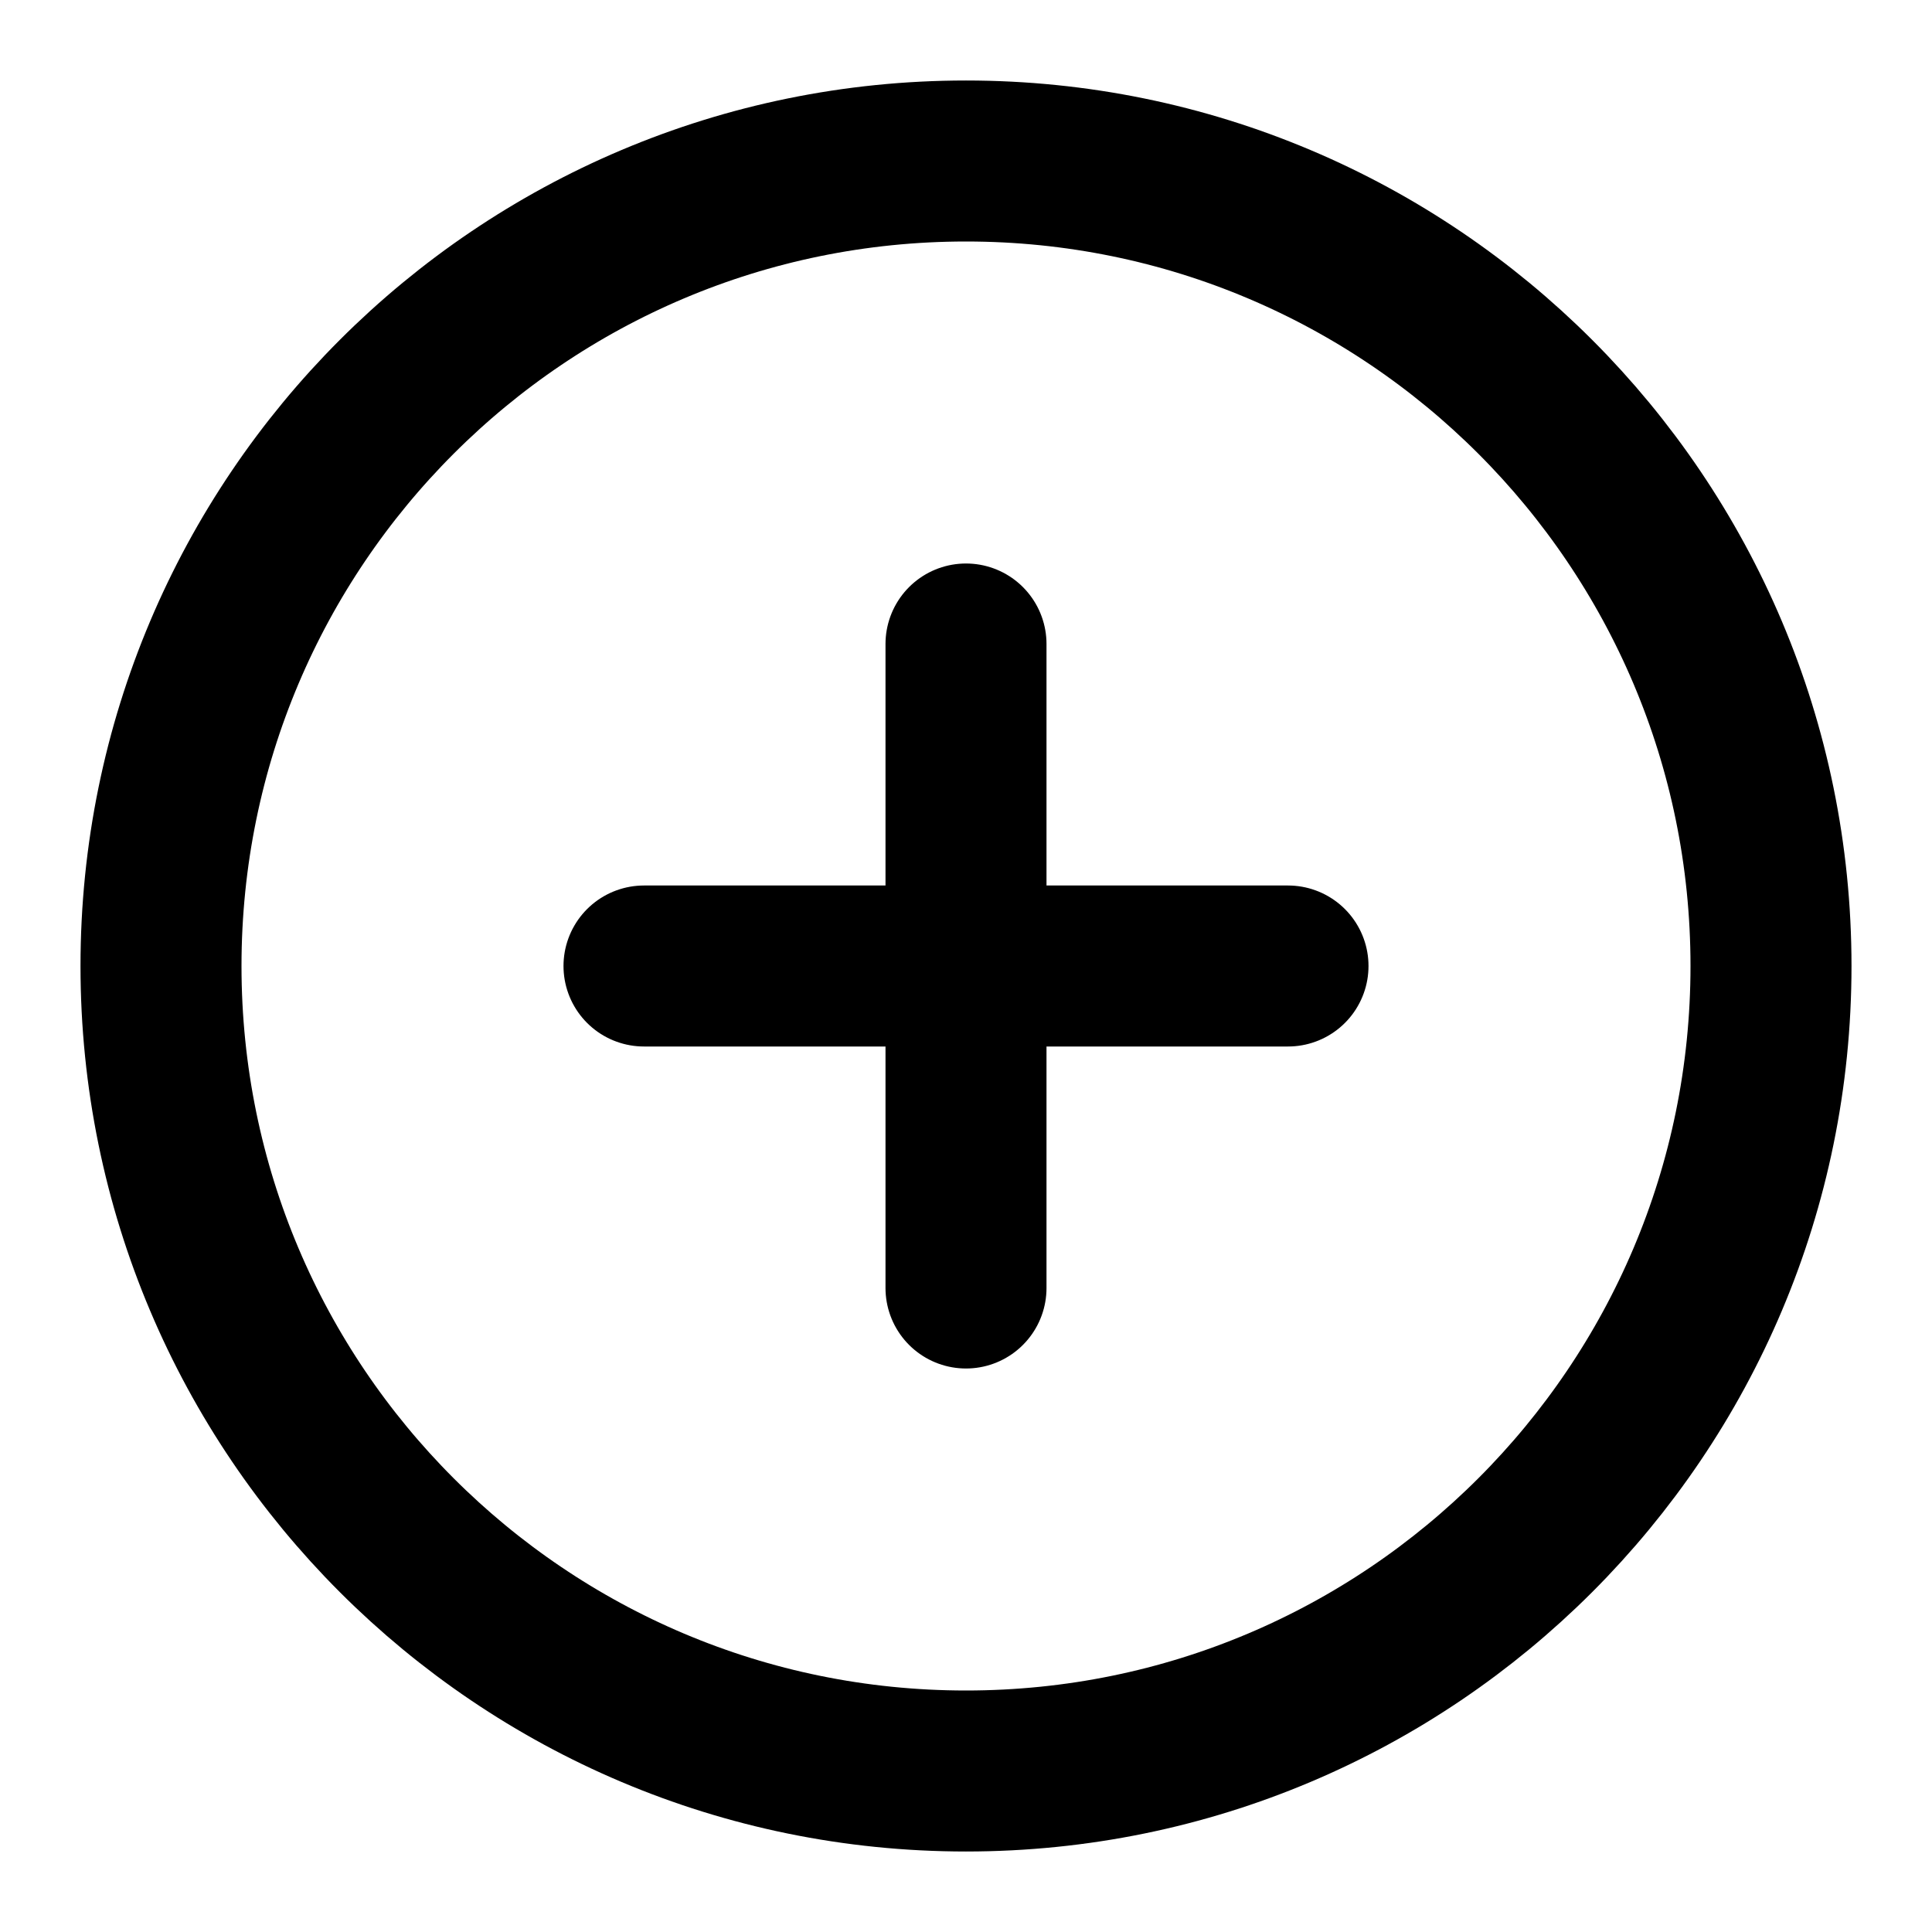
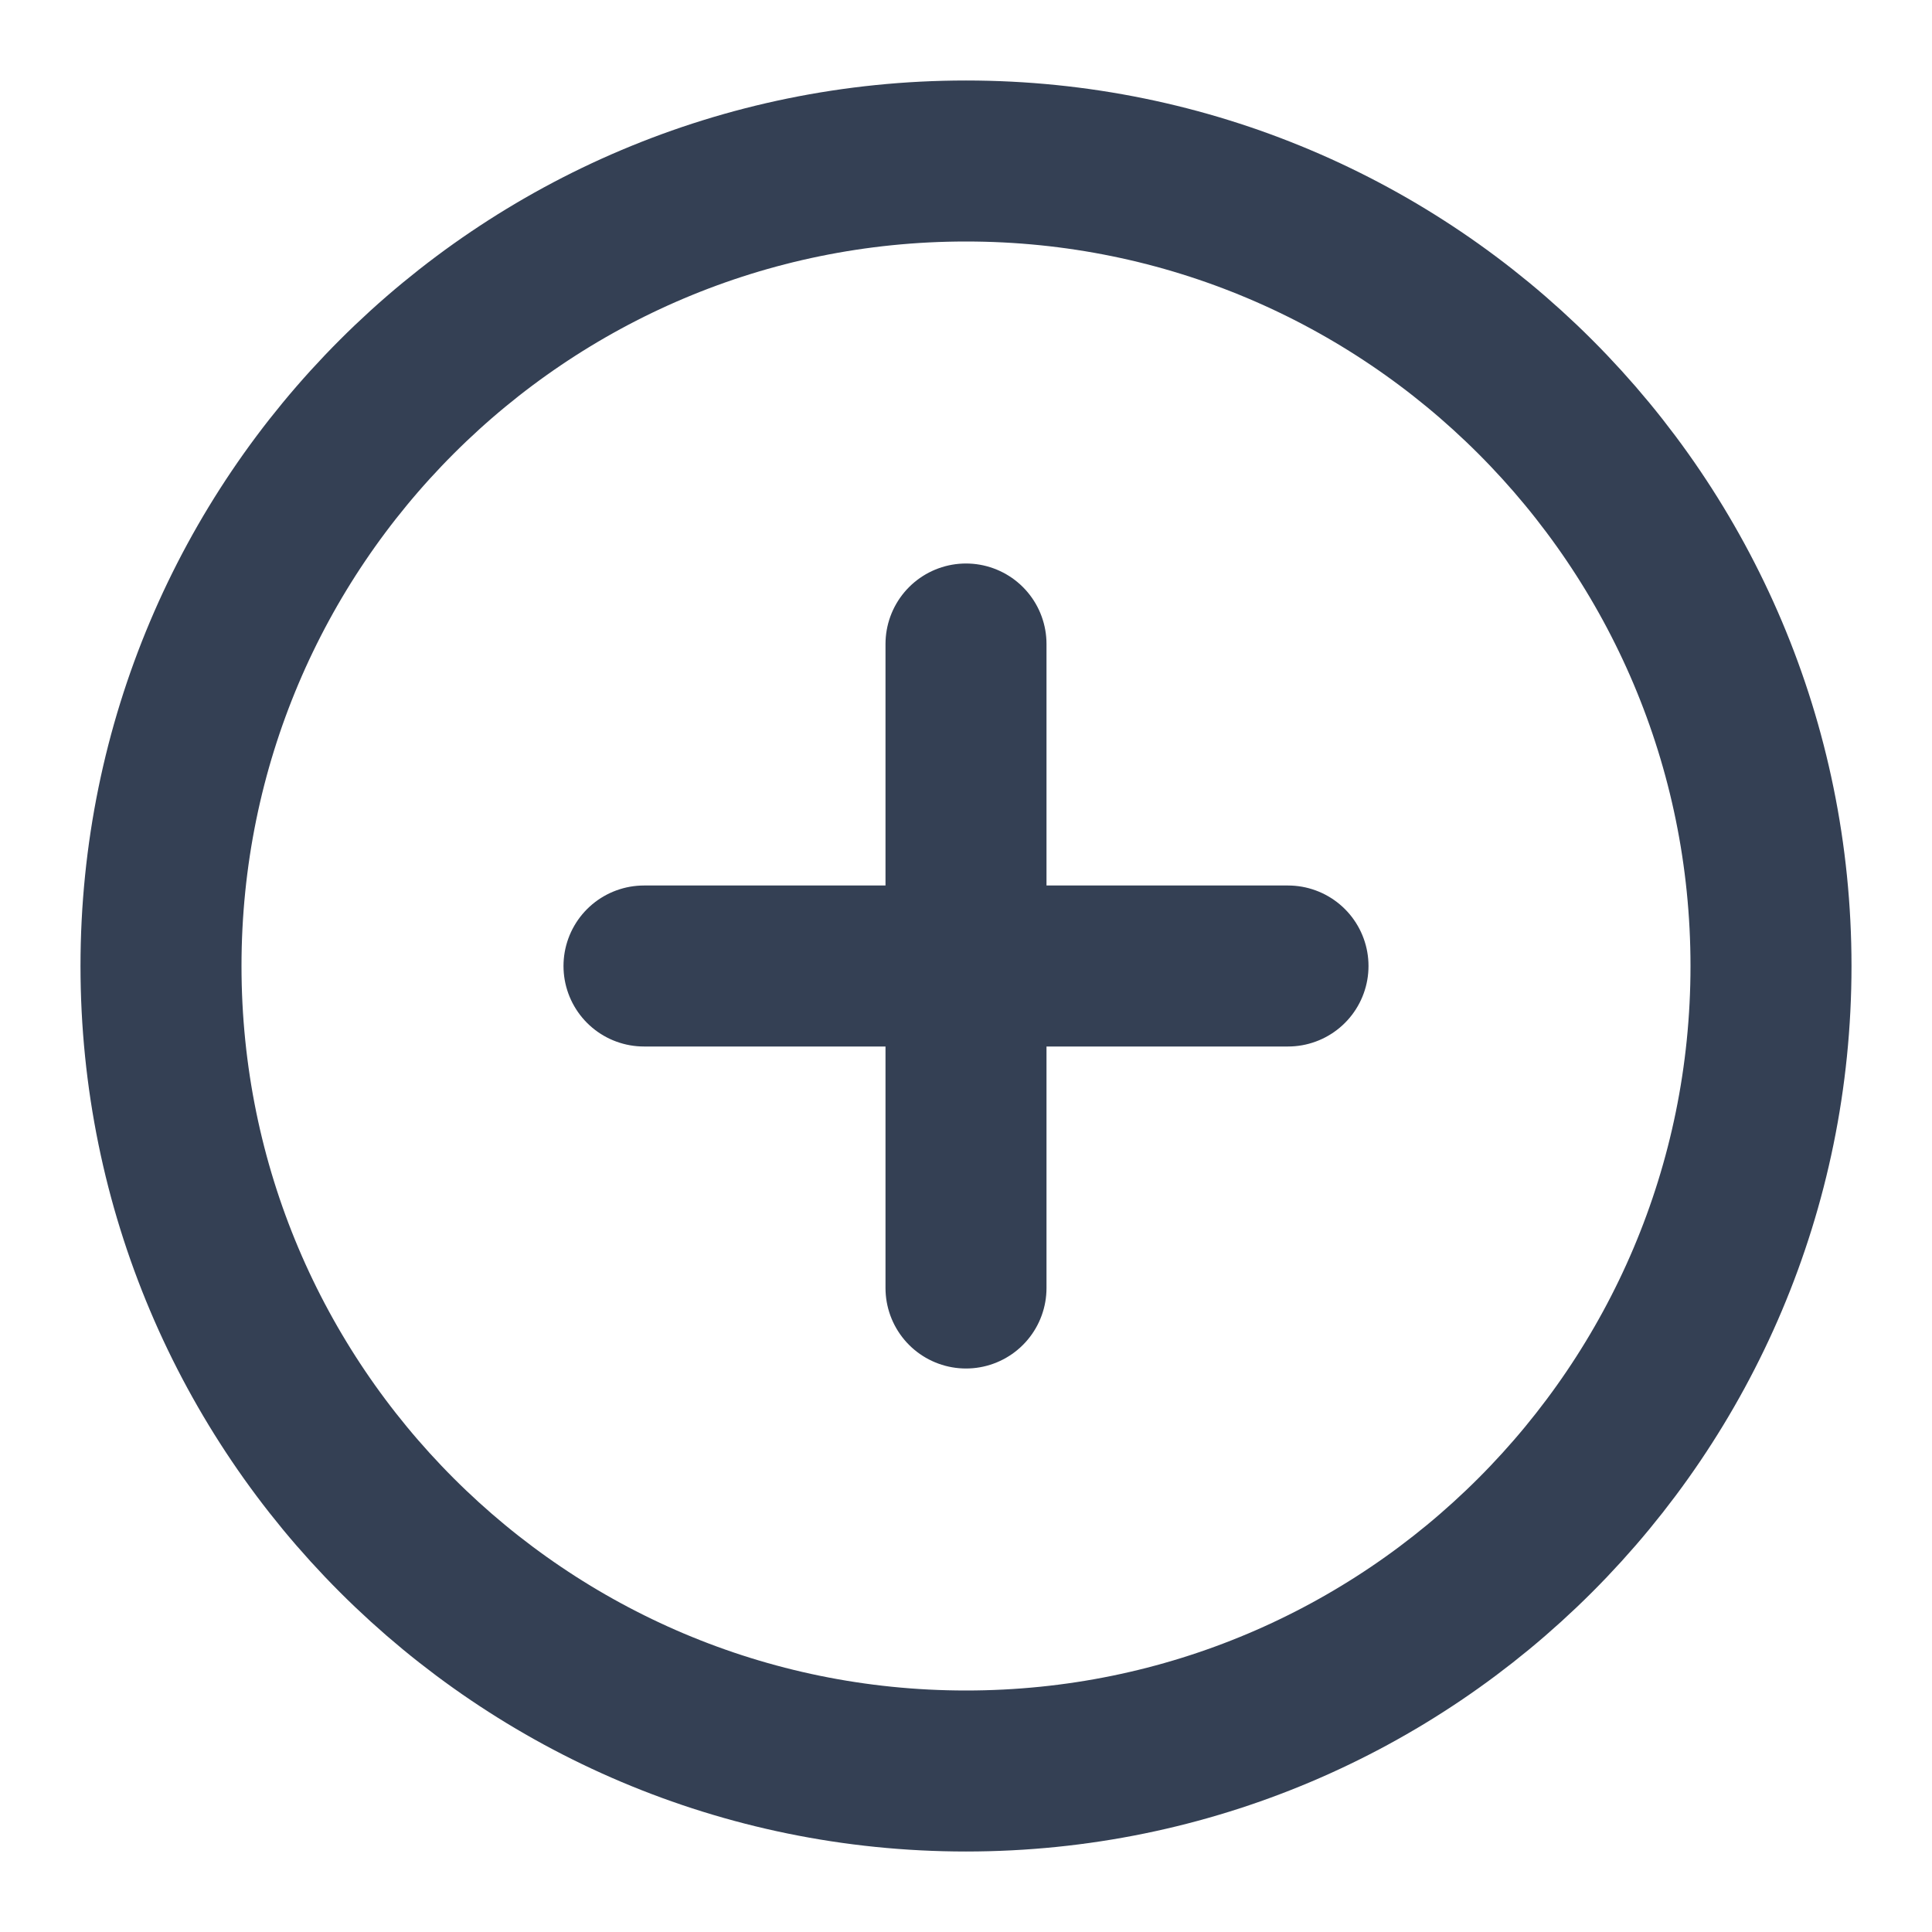
- <svg xmlns="http://www.w3.org/2000/svg" viewBox="0 0 24 24" fill="none" stroke="currentColor" stroke-width="2" stroke-linecap="round" stroke-linejoin="round">
-   <path d="M12 8v8m-4-4h8m6 0c0 5.523-4.477 10-10 10S2 17.523 2 12 6.477 2 12 2s10 4.477 10 10Z" />
+ <svg xmlns="http://www.w3.org/2000/svg" width="24" height="24" viewBox="0 0 24 24" fill="none">
+   <path stroke="#344054" stroke-width="2" stroke-linecap="round" stroke-linejoin="round" d="M12 8v8m-4-4h8m6 0c0 5.523-4.477 10-10 10S2 17.523 2 12 6.477 2 12 2s10 4.477 10 10Z" />
</svg>
